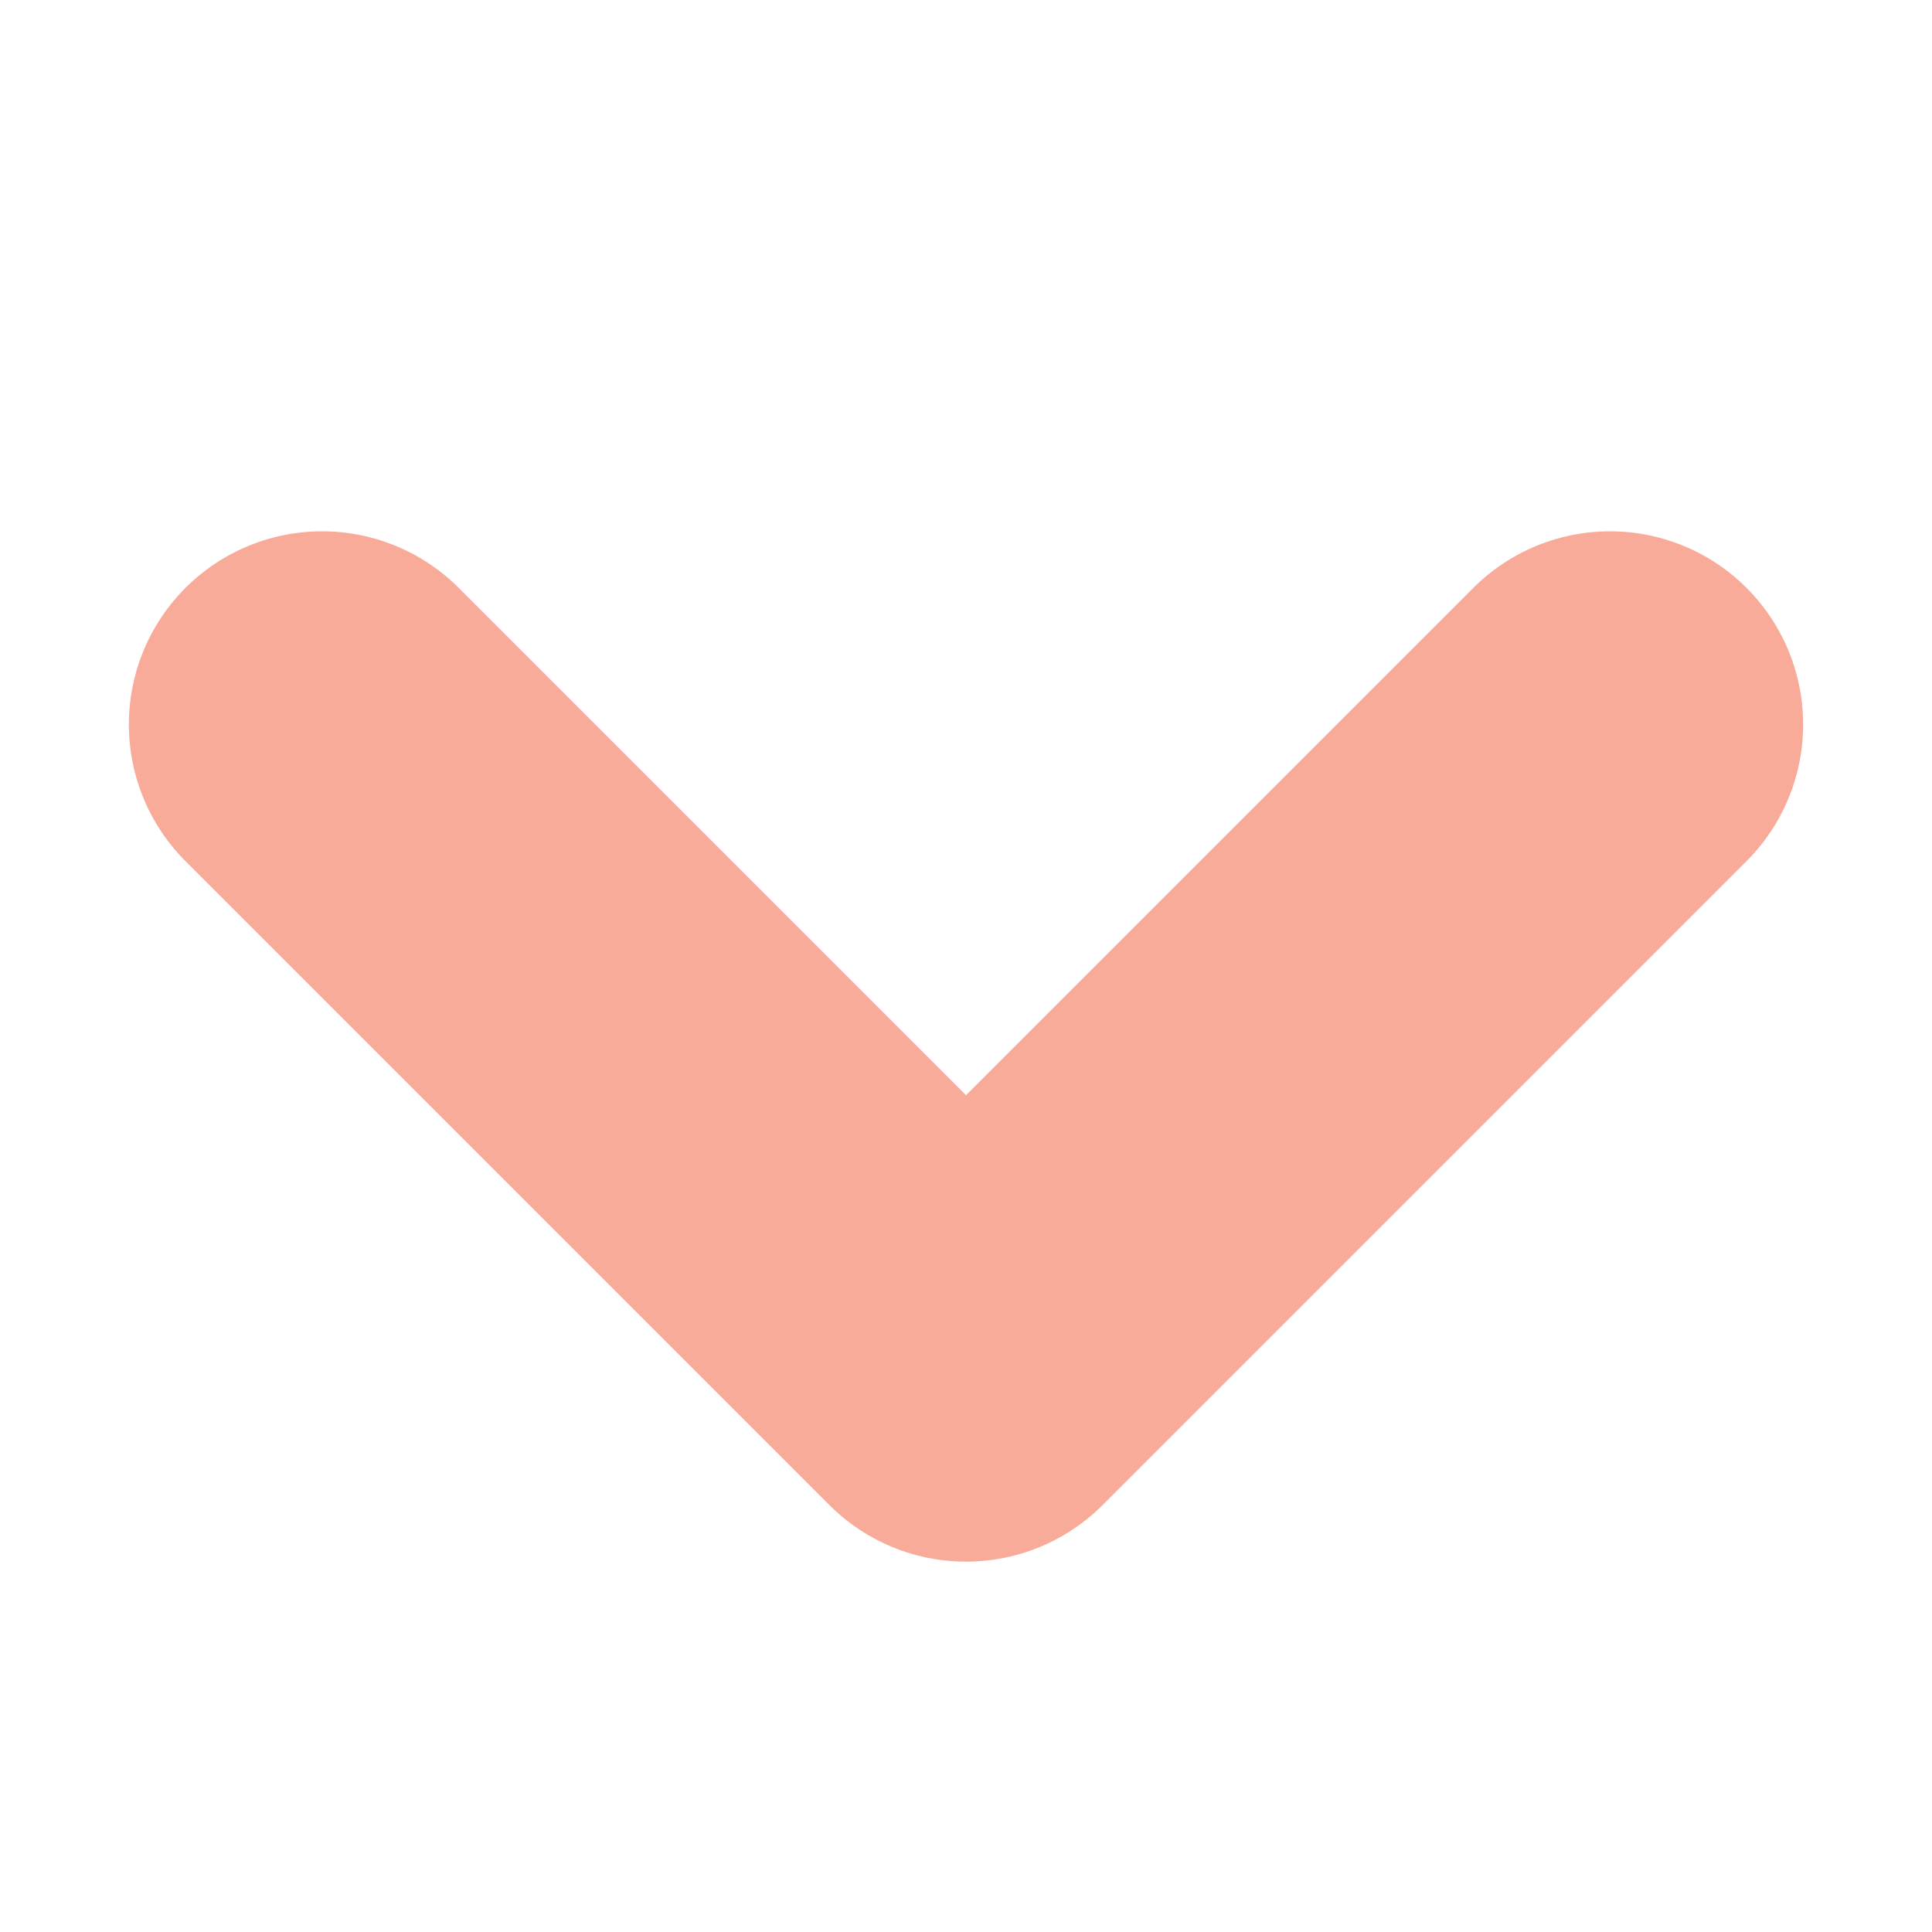
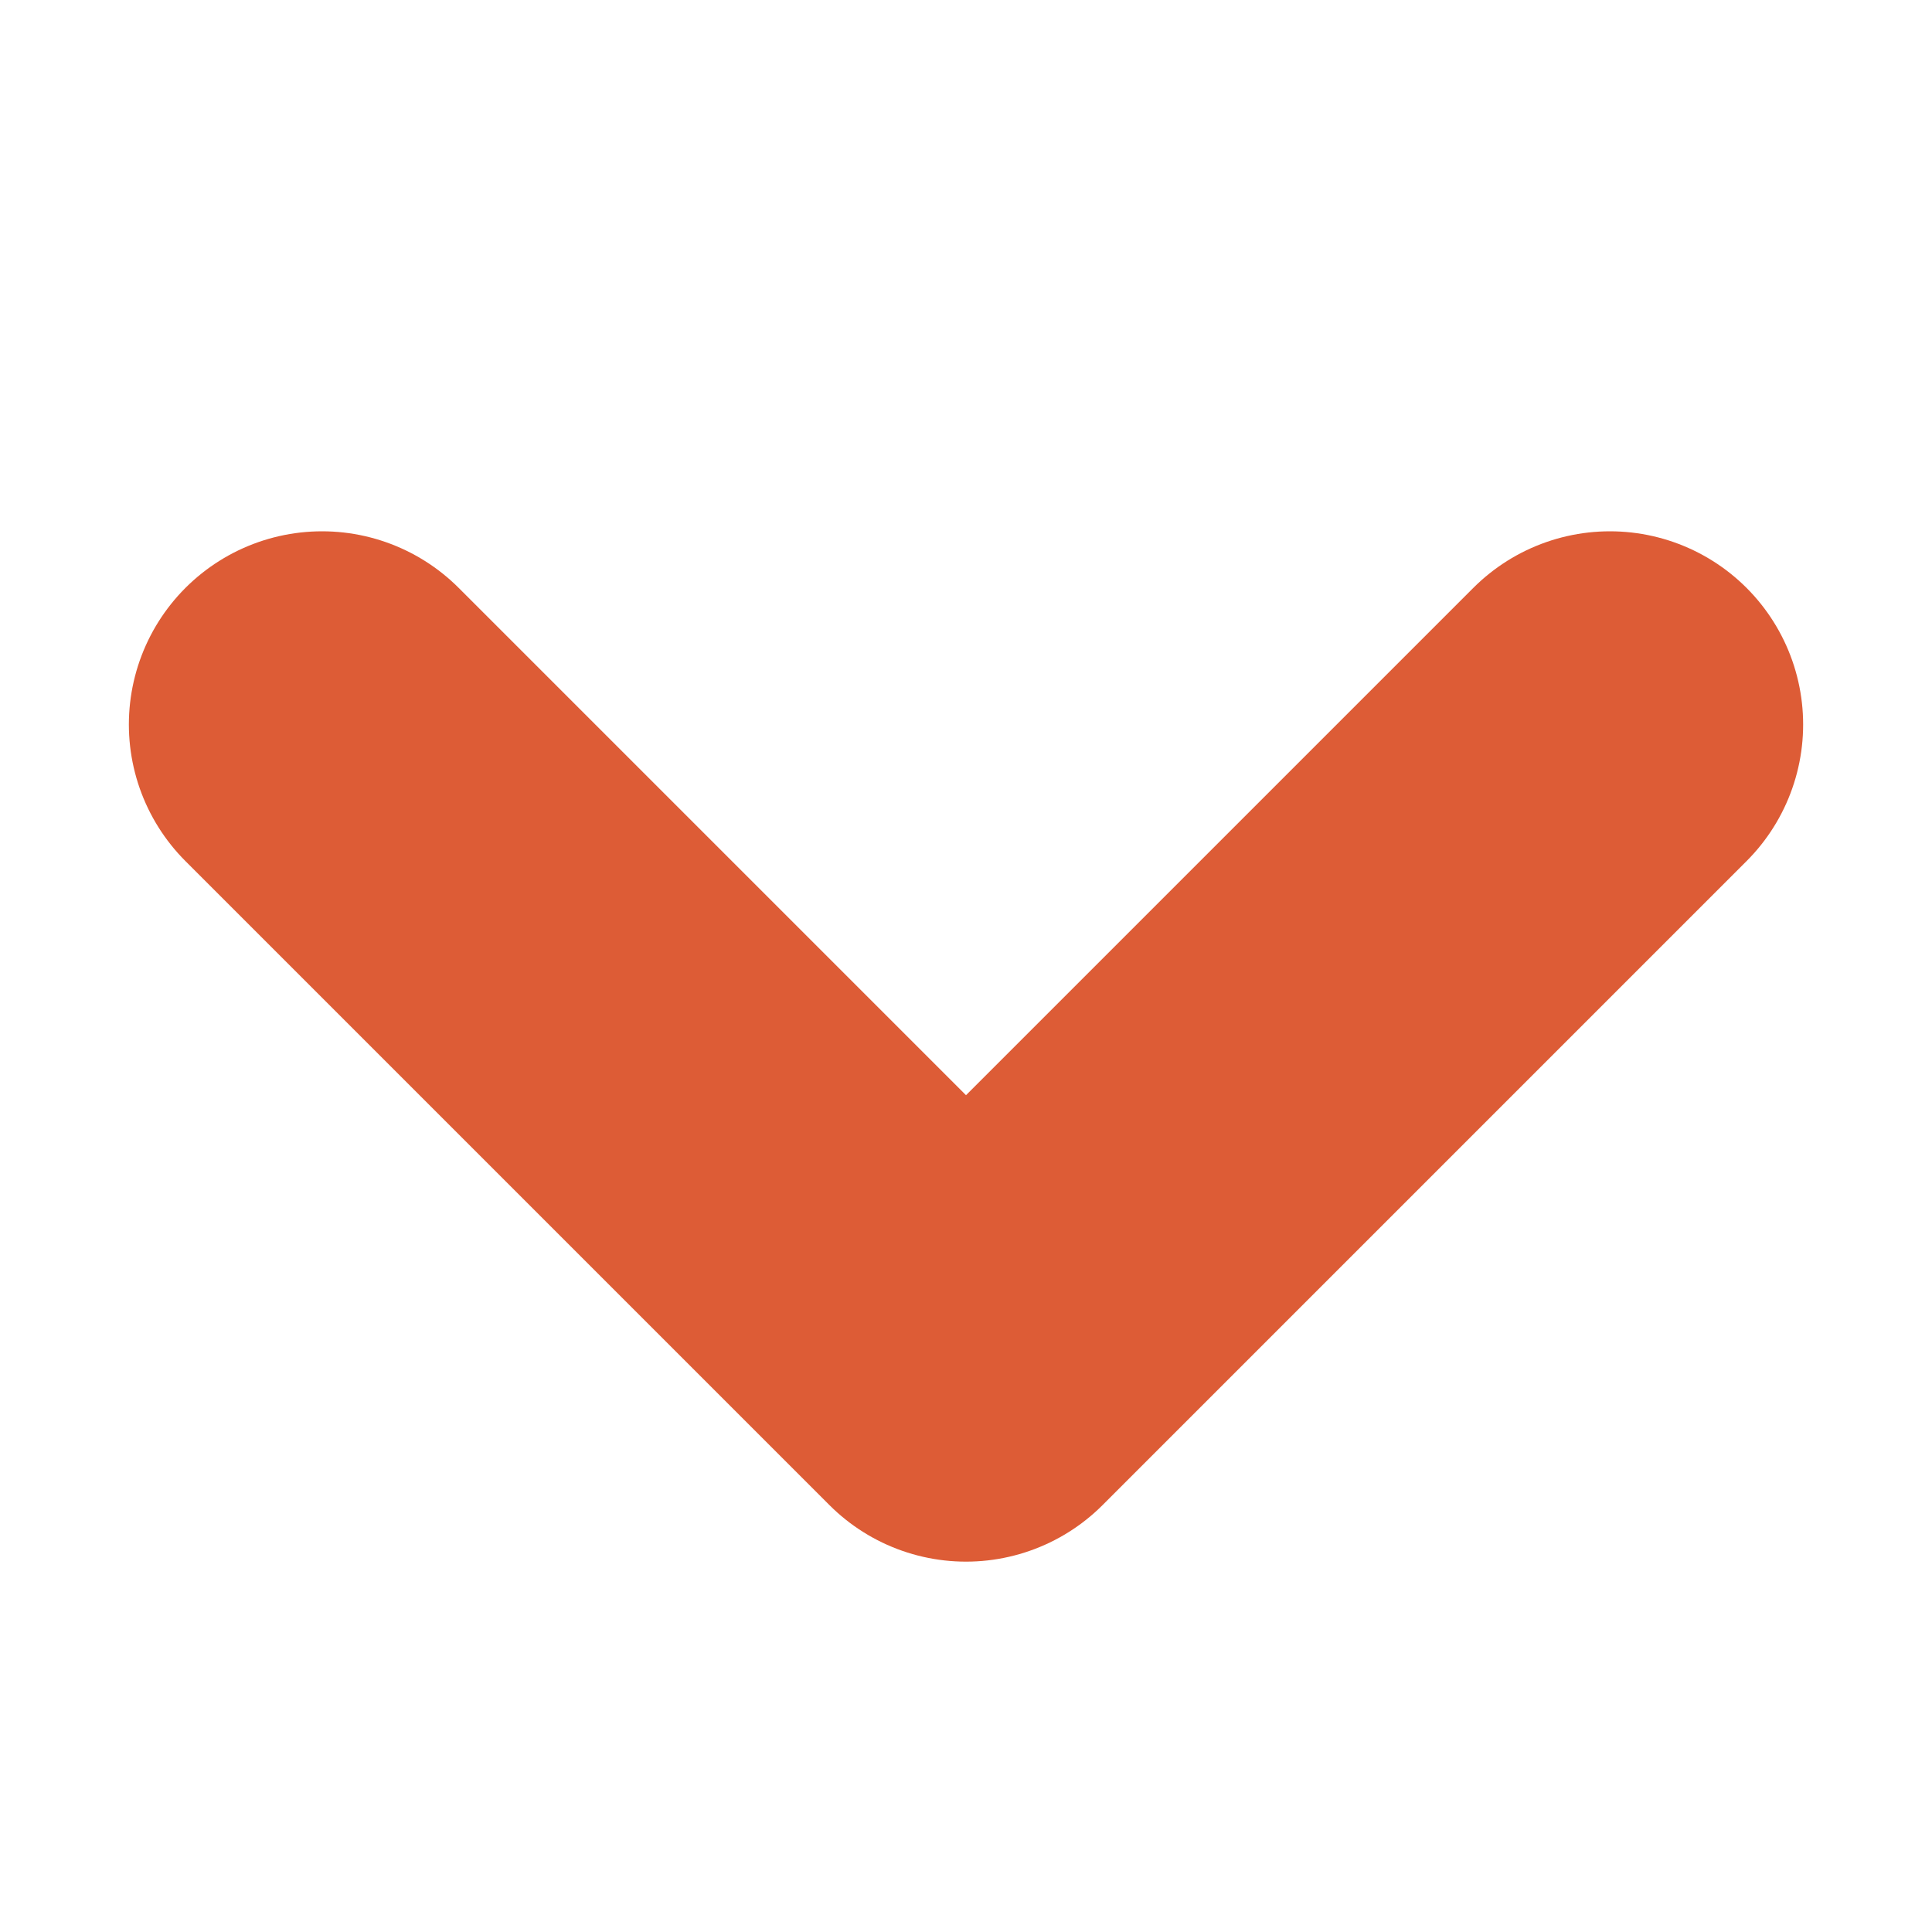
<svg xmlns="http://www.w3.org/2000/svg" width="10" height="10" viewBox="0 0 10 10" fill="none">
  <g id="akar-icons:chevron-down">
    <g id="Group">
-       <path id="Vector" d="M1.667 3.75L5 7.083L8.333 3.75" stroke="#F9AB9A" stroke-width="2" stroke-linecap="round" stroke-linejoin="round" />
+       <path id="Vector" d="M1.667 3.75L5 7.083L8.333 3.75" stroke="#dd5c36" stroke-width="2" stroke-linecap="round" stroke-linejoin="round" />
    </g>
  </g>
</svg>
